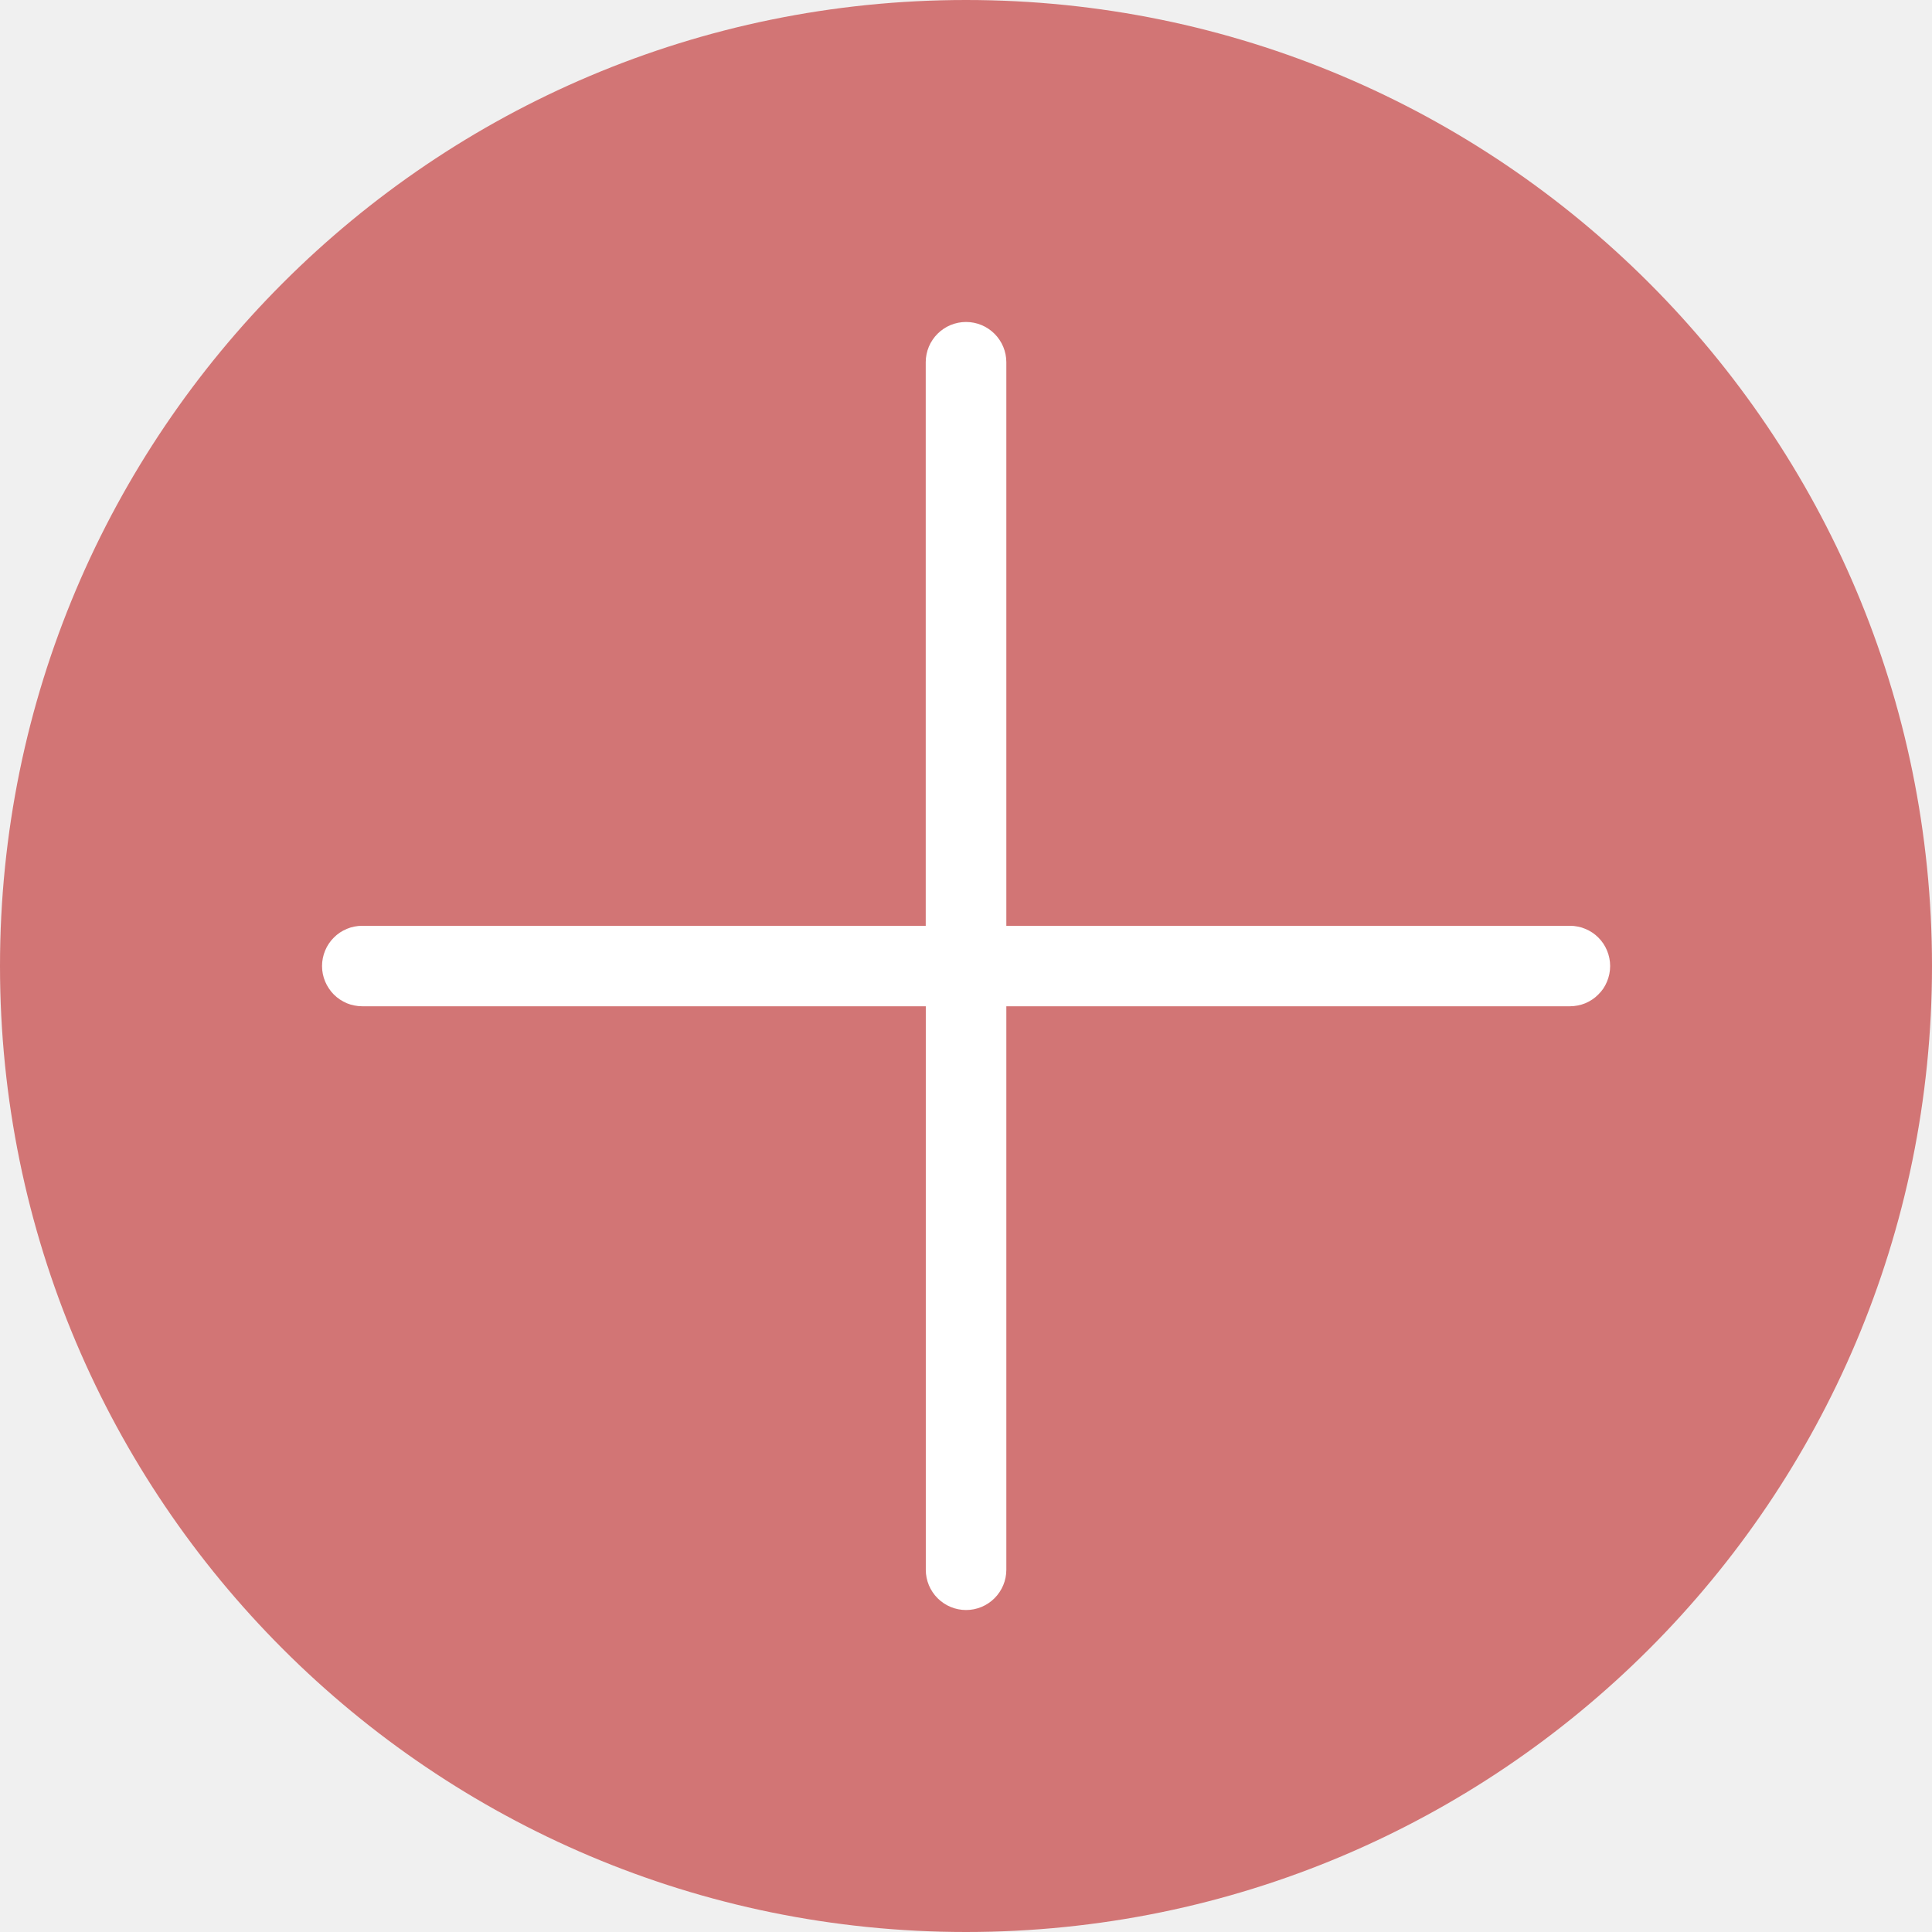
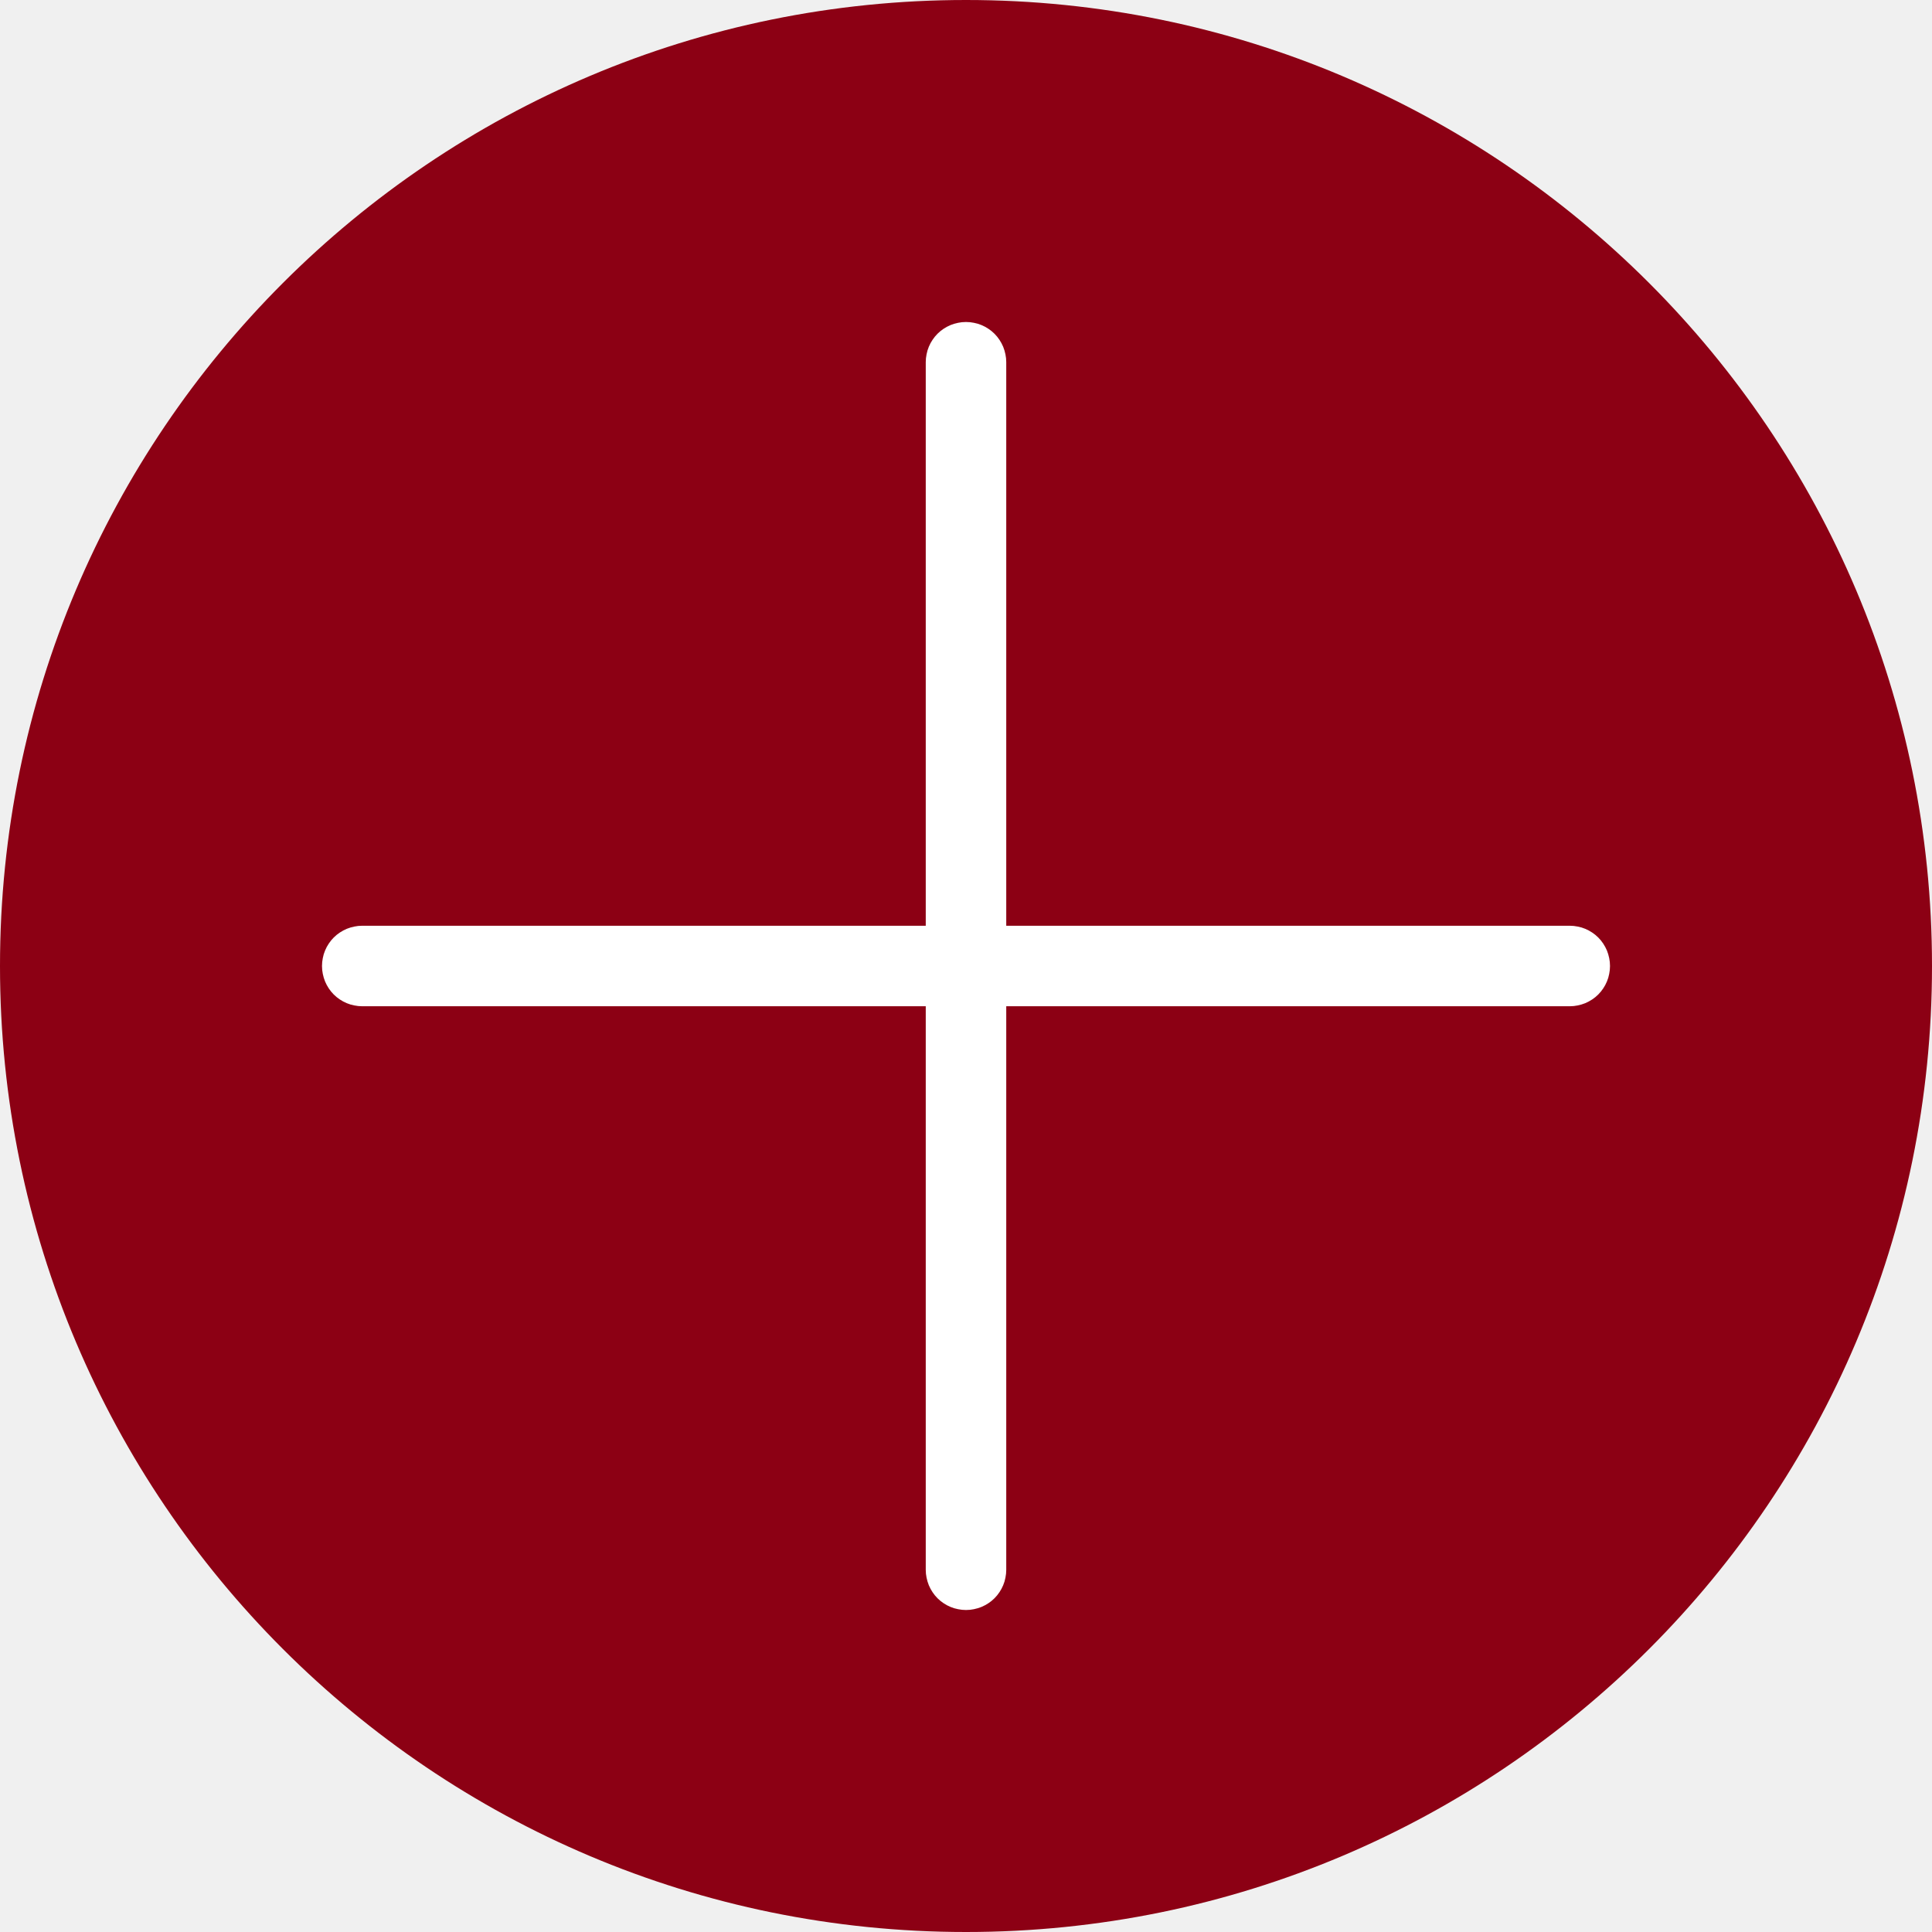
- <svg xmlns="http://www.w3.org/2000/svg" width="32" height="32">
-   <path d="M16 32c8.837 0 16-7.163 16-16S24.837 0 16 0 0 7.163 0 16s7.163 16 16 16z" fill="#ba1212" fill-opacity=".549" />
-   <path d="M16.001 5.333h-.002q-.066 0-.13.013t-.125.038q-.06.025-.115.062-.054.036-.1.082-.047.047-.083.101-.037.055-.062.115-.025.06-.038.125-.013.064-.013.13v9.335H6q-.066 0-.13.013-.064.012-.125.038-.06.025-.115.061-.054.036-.1.083-.047.046-.083.1-.037.055-.062.116-.025.06-.038.125-.013.064-.013.13v.002q0 .065.013.13.013.064.038.124t.062.115q.036.055.082.101.047.047.101.083.055.036.115.062.06.025.125.037.064.013.13.013h9.334v9.334q0 .066.013.13t.038.125q.025.06.062.115.036.054.082.1.047.047.101.083.055.037.115.062.06.025.125.038.064.013.13.013h.002q.066 0 .13-.013t.125-.038q.06-.025.115-.062.054-.036.1-.082.047-.047.083-.101.037-.055.062-.115.025-.06.038-.125.013-.064.013-.13v-9.334h9.335q.066 0 .13-.013.064-.012.125-.037.06-.026.115-.062.054-.036.1-.083.047-.046.084-.1.036-.055.061-.116.025-.06.038-.125.013-.064.013-.13V16q0-.066-.013-.13-.013-.065-.038-.125t-.061-.115q-.037-.055-.083-.101-.047-.047-.101-.083-.055-.036-.115-.061-.06-.026-.125-.038-.064-.013-.13-.013h-9.335V5.999q0-.066-.013-.13t-.038-.125q-.025-.06-.062-.115-.036-.054-.082-.1-.047-.047-.101-.083-.055-.037-.115-.062-.06-.025-.125-.038-.064-.013-.13-.013z" fill="#FFF" fill-rule="evenodd" />
+ <svg xmlns="http://www.w3.org/2000/svg" width="24" height="24">
+   <path d="M12 24c6.627 0 12-5.373 12-12S18.627 0 12 0 0 5.373 0 12s5.373 12 12 12z" fill="#8C0014" />
+   <path d="M12.001 4h-.002q-.05 0-.097.01-.049.01-.094.028-.045.019-.086.046-.041.027-.076.062-.035.035-.062.076-.027.04-.046.086-.019.045-.028.094-.01.048-.01.097V11.5H4.499q-.05 0-.097.01-.049.01-.094.028-.045.019-.086.046-.041.027-.076.062-.035.035-.062.076-.027.04-.046.086-.019.045-.028.094-.01.048-.01.097v.002q0 .05.01.097.01.049.028.094.019.045.046.086.027.041.062.076.035.035.076.062.04.027.086.046.045.019.094.028.048.01.097.01H11.5v7.001q0 .05.01.097.01.049.028.094.019.045.046.086.027.041.062.076.035.035.076.062.04.027.086.046.045.019.094.028.048.01.097.01h.002q.05 0 .097-.01.049-.01.094-.028.045-.019.086-.046.041-.027.076-.062.035-.035.062-.076.027-.04.046-.086.019-.045.028-.094.01-.048.01-.097V12.5h7.001q.05 0 .097-.01.049-.01.094-.028.045-.019.086-.046.041-.027.076-.062.035-.035.062-.076.027-.04.046-.086.019-.045.028-.094.01-.048.01-.097v-.002q0-.05-.01-.097-.01-.049-.028-.094-.019-.045-.046-.086-.027-.041-.062-.076-.035-.035-.076-.062-.04-.027-.086-.046-.045-.019-.094-.028-.048-.01-.097-.01H12.5V4.499q0-.05-.01-.097-.01-.049-.028-.094-.019-.045-.046-.086-.027-.041-.062-.076-.035-.035-.076-.062-.04-.027-.086-.046-.045-.019-.094-.028Q12.05 4 12.001 4z" fill="#FFF" fill-rule="evenodd" />
</svg>
